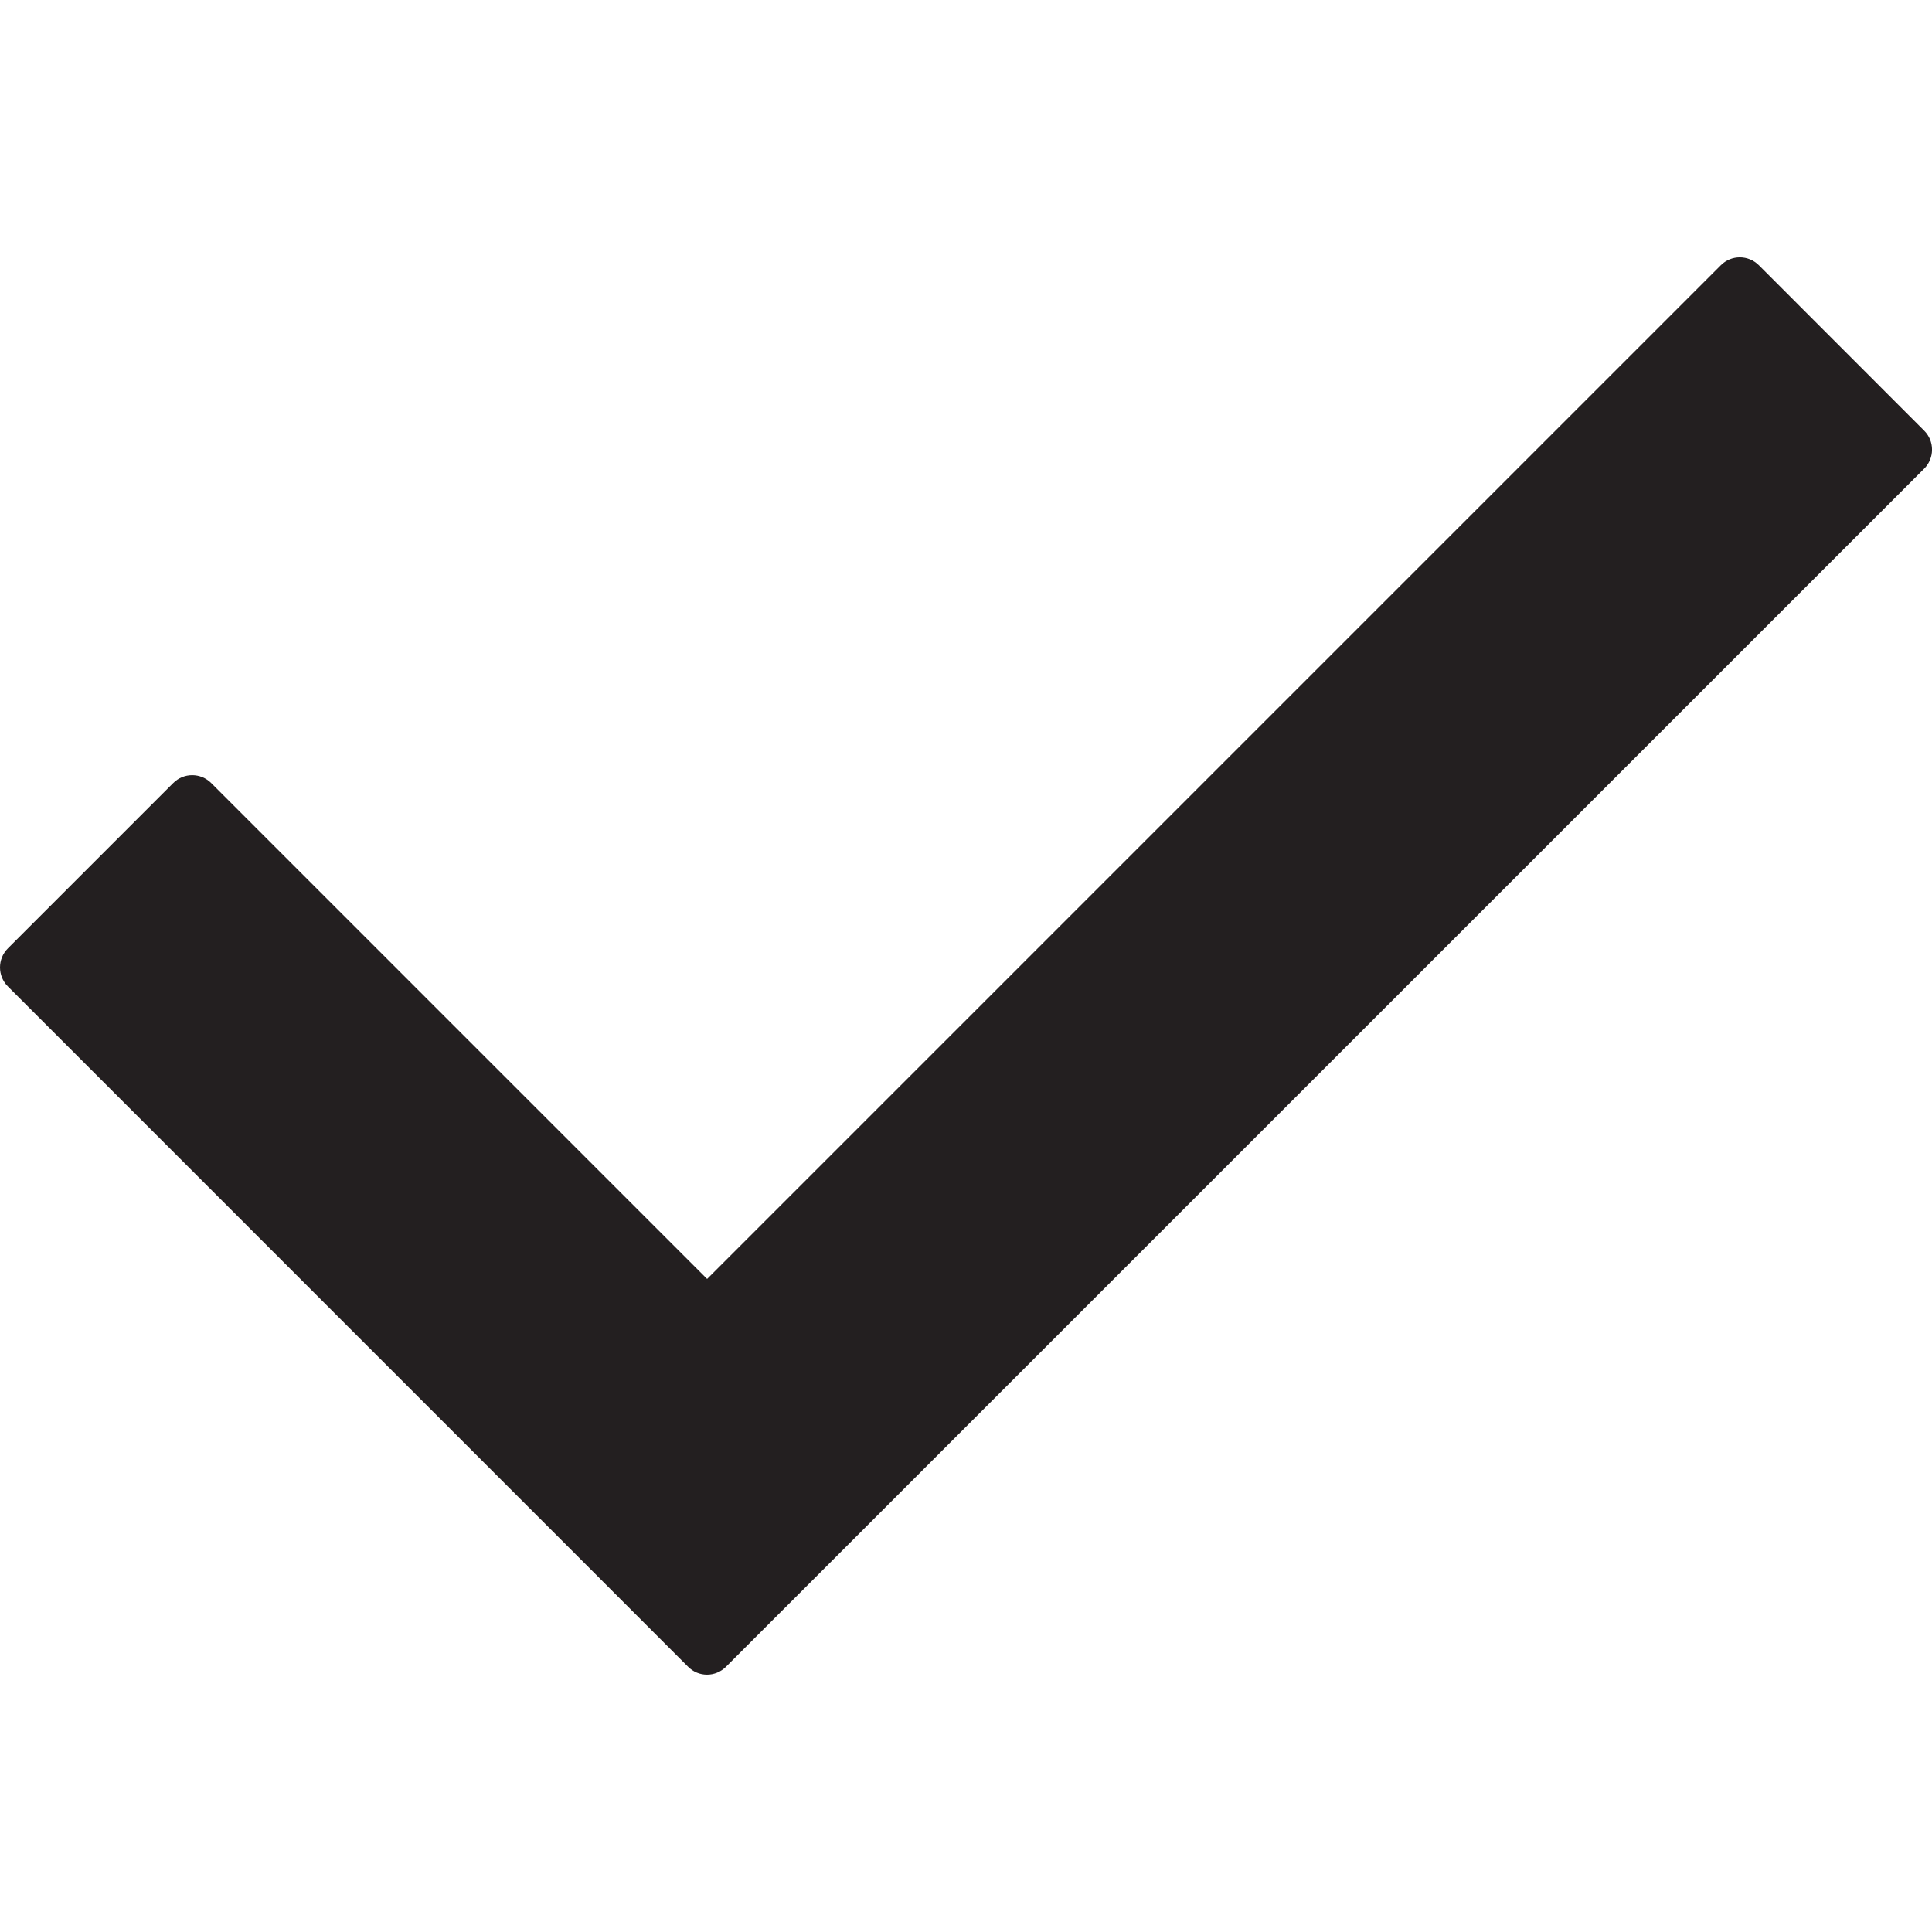
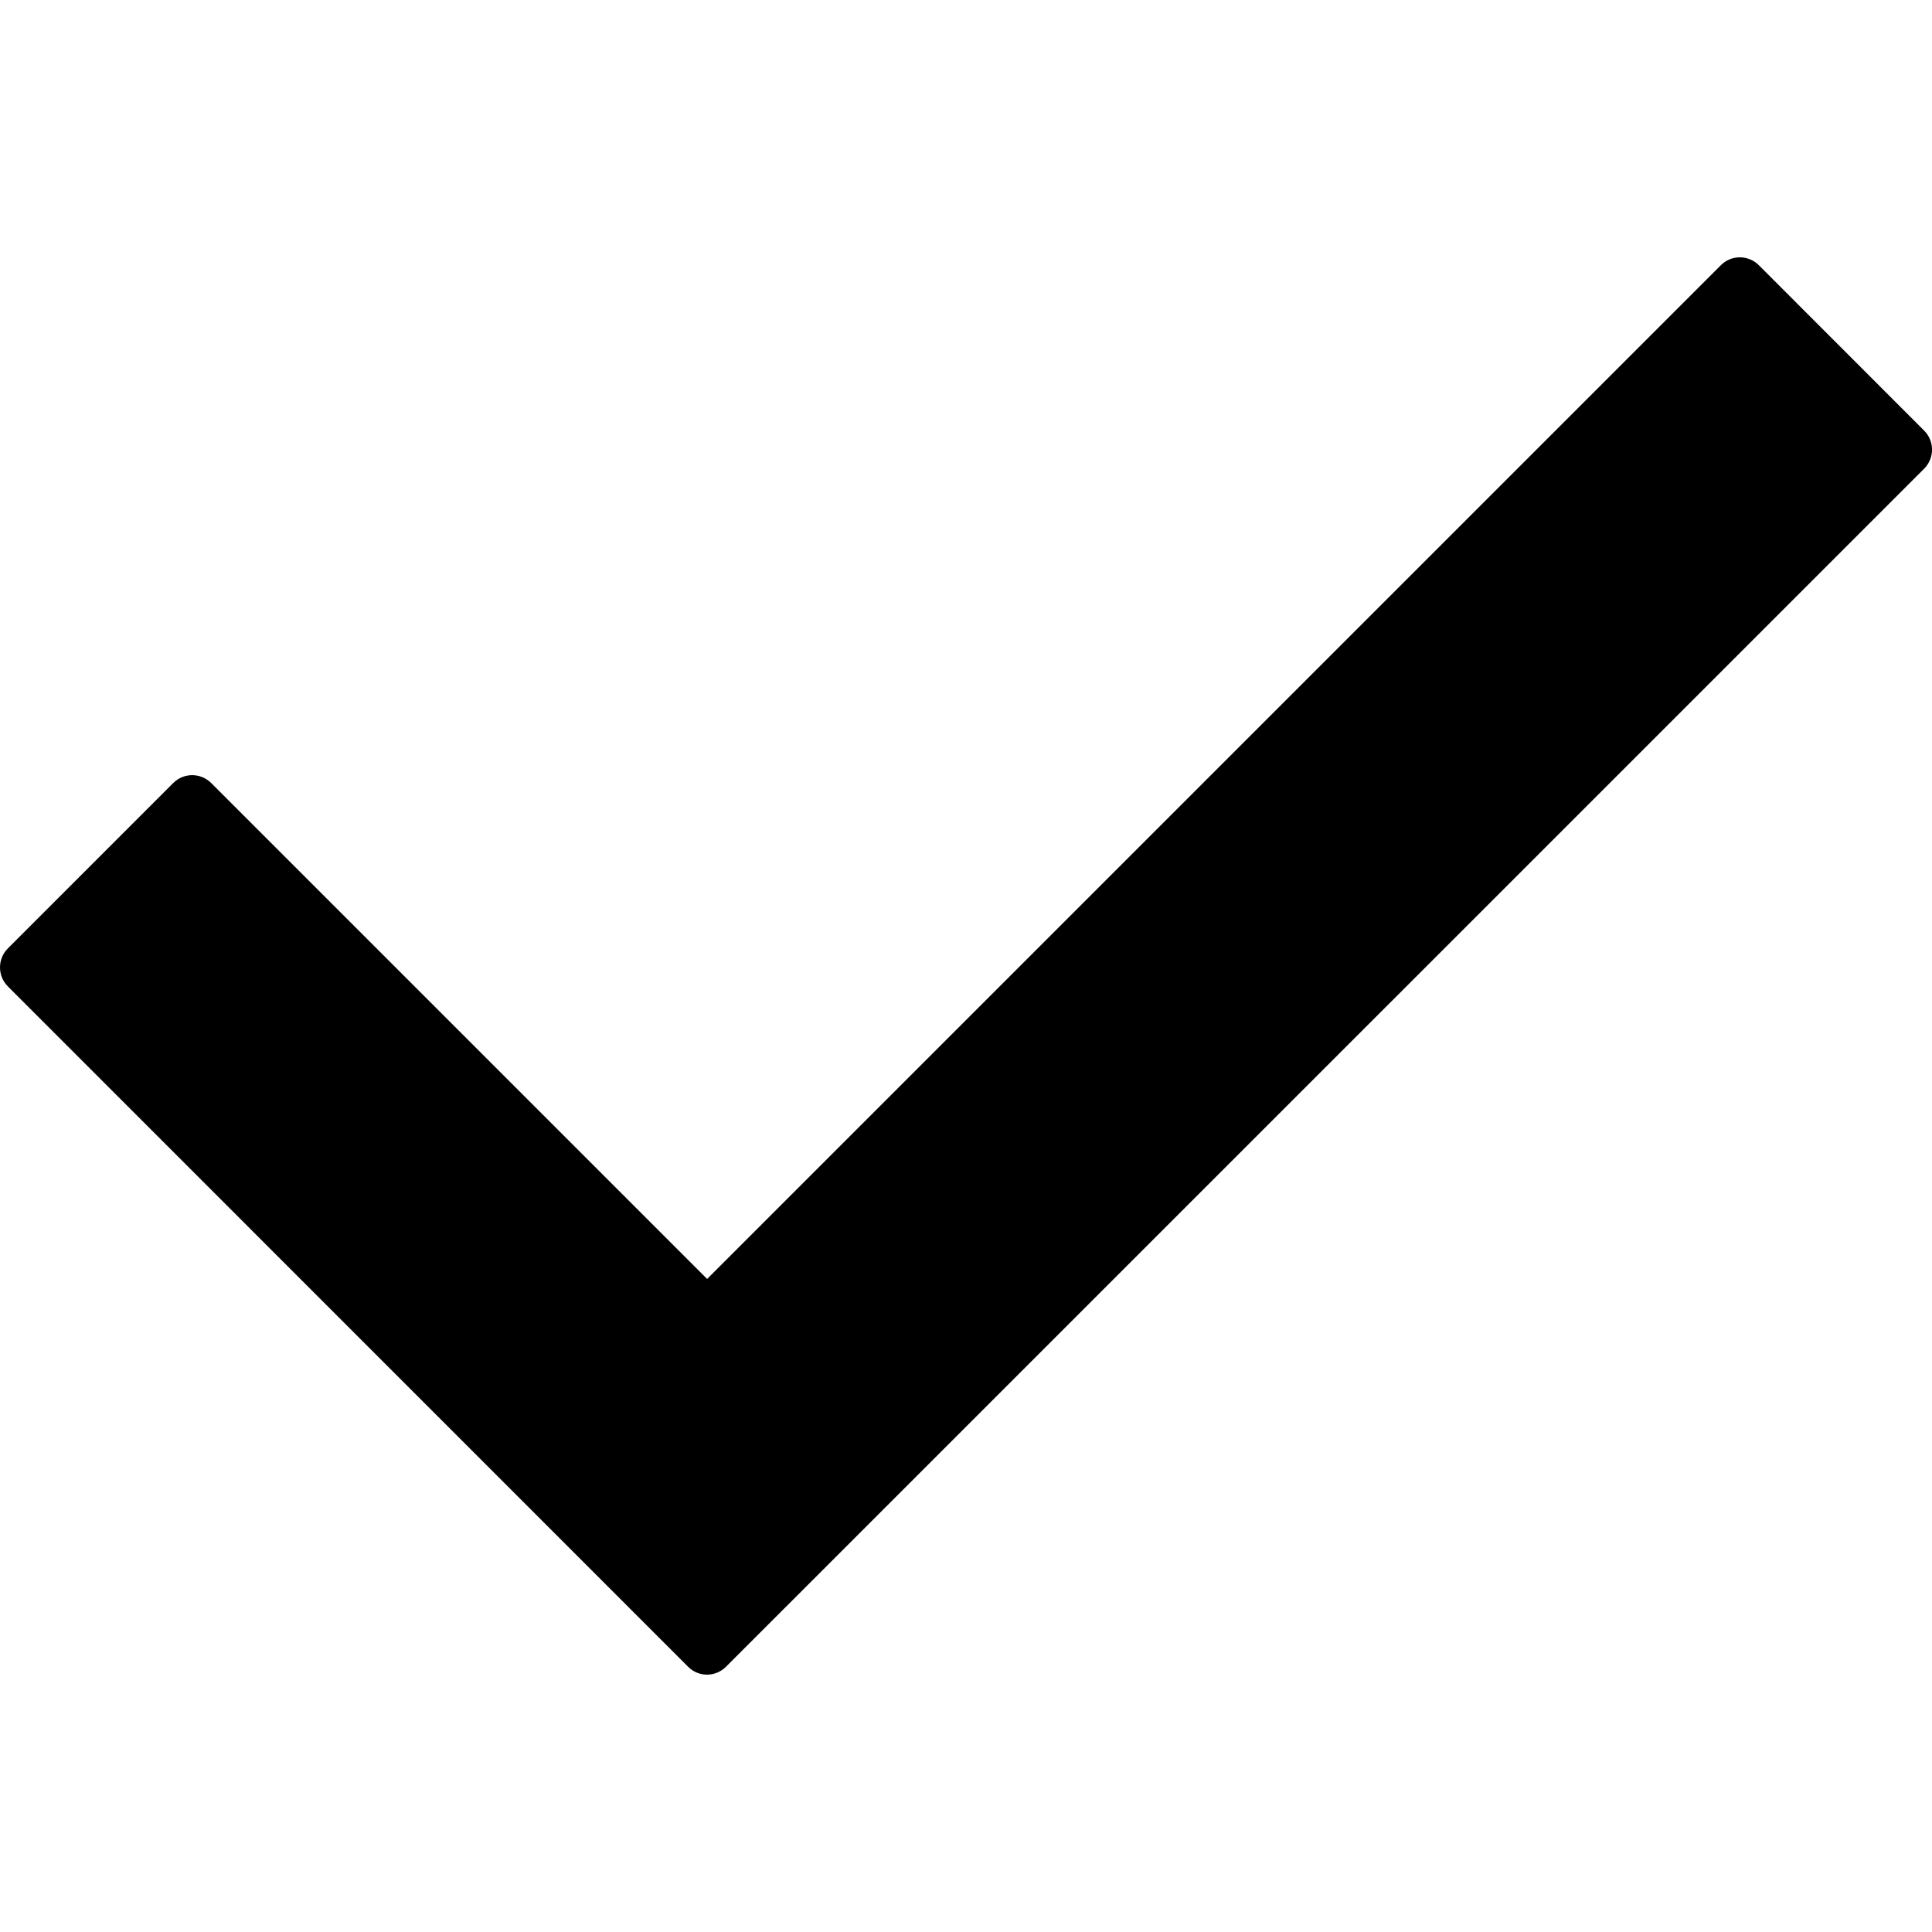
- <svg xmlns="http://www.w3.org/2000/svg" width="100%" height="100%" viewBox="0 0 96 96" version="1.1" xml:space="preserve" style="fill-rule:evenodd;clip-rule:evenodd;stroke-linejoin:round;stroke-miterlimit:1.414;">
+ <svg xmlns="http://www.w3.org/2000/svg" width="100%" height="100%" viewBox="0 0 96 96" version="1.1" xml:space="preserve" style="fill-rule:evenoddclip-rule:evenoddstroke-linejoin:roundstroke-miterlimit:1.414">
  <g id="Calque1">
-     <path d="M95.606,23.293l-59.526,59.521c-0.526,0.531 -1.373,0.531 -1.894,0l-33.795,-33.8c-0.521,-0.521 -0.521,-1.368 0,-1.889l8.213,-8.213c0.521,-0.526 1.368,-0.526 1.894,0l24.638,24.638l50.369,-50.369c0.521,-0.526 1.368,-0.526 1.894,0l8.208,8.213c0.526,0.521 0.526,1.373 0,1.899Z" style="fill:#231f20;fill-rule:nonzero;" />
+     <path d="M95.606,23.293l-59.526,59.521c-0.526,0.531 -1.373,0.531 -1.894,0l-33.795,-33.8c-0.521,-0.521 -0.521,-1.368 0,-1.889l8.213,-8.213c0.521,-0.526 1.368,-0.526 1.894,0l24.638,24.638l50.369,-50.369c0.521,-0.526 1.368,-0.526 1.894,0l8.208,8.213c0.526,0.521 0.526,1.373 0,1.899Z" style="fill:#231f20fill-rule:nonzero" />
  </g>
</svg>
